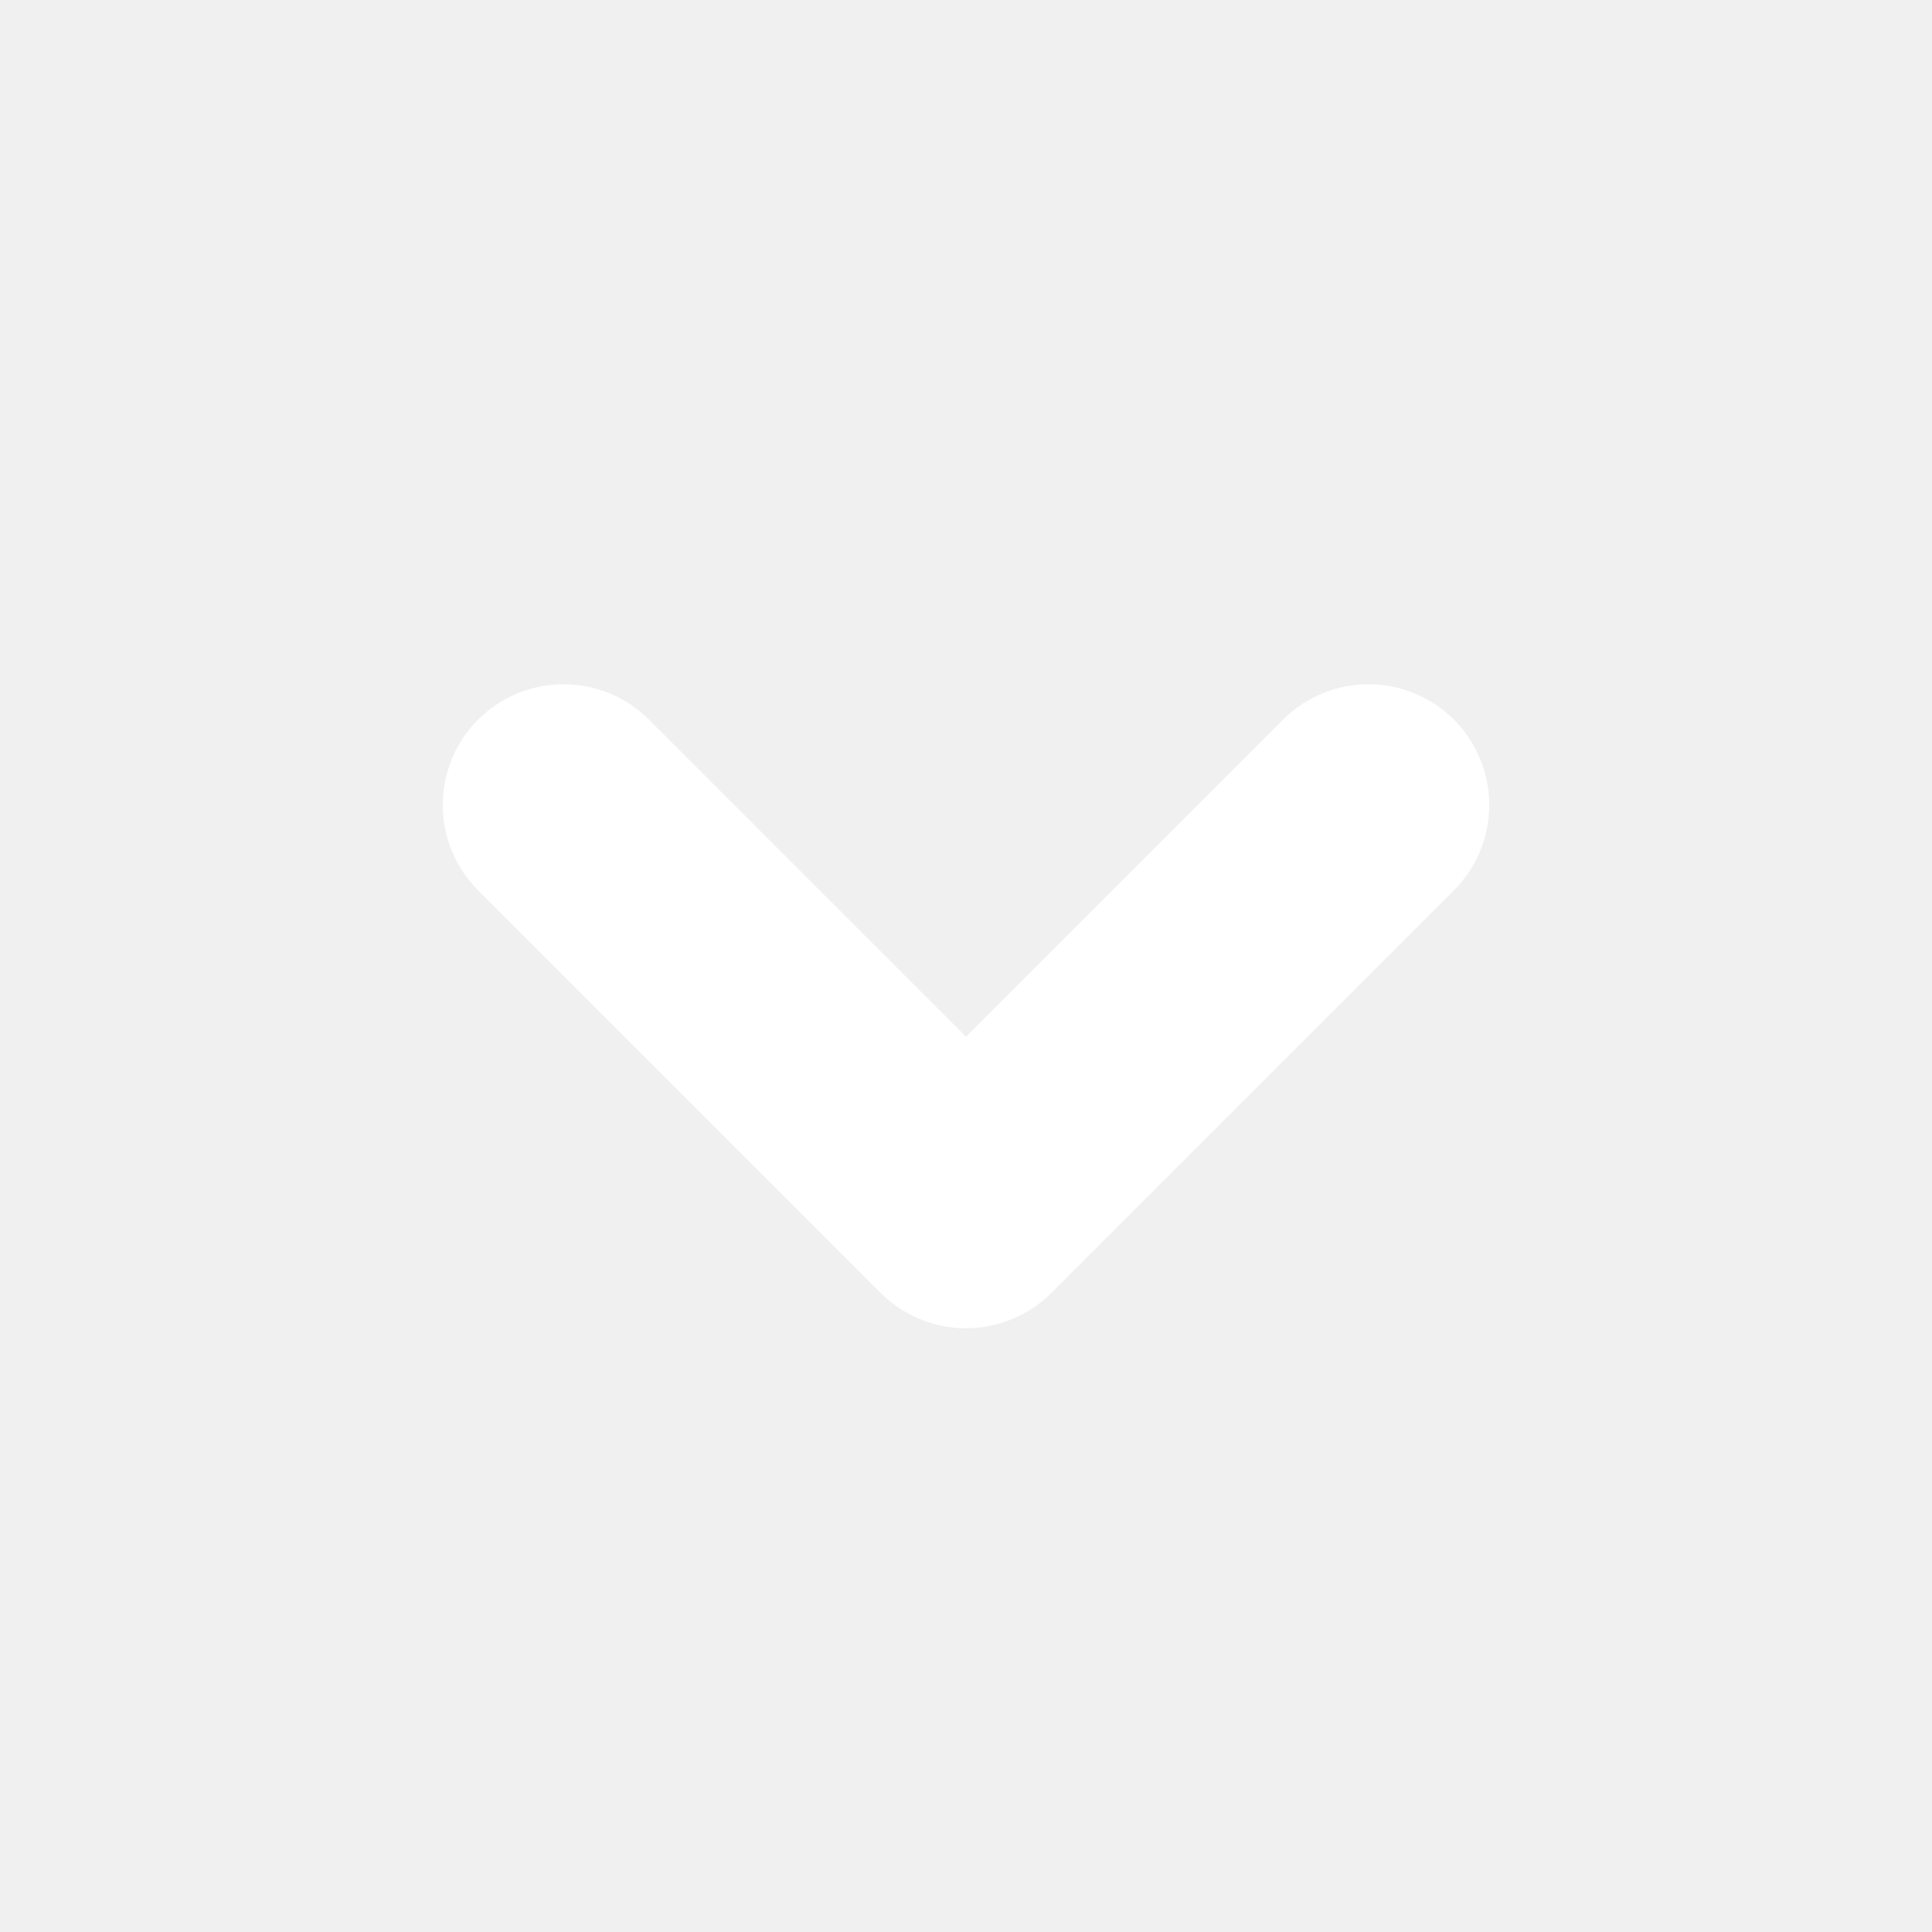
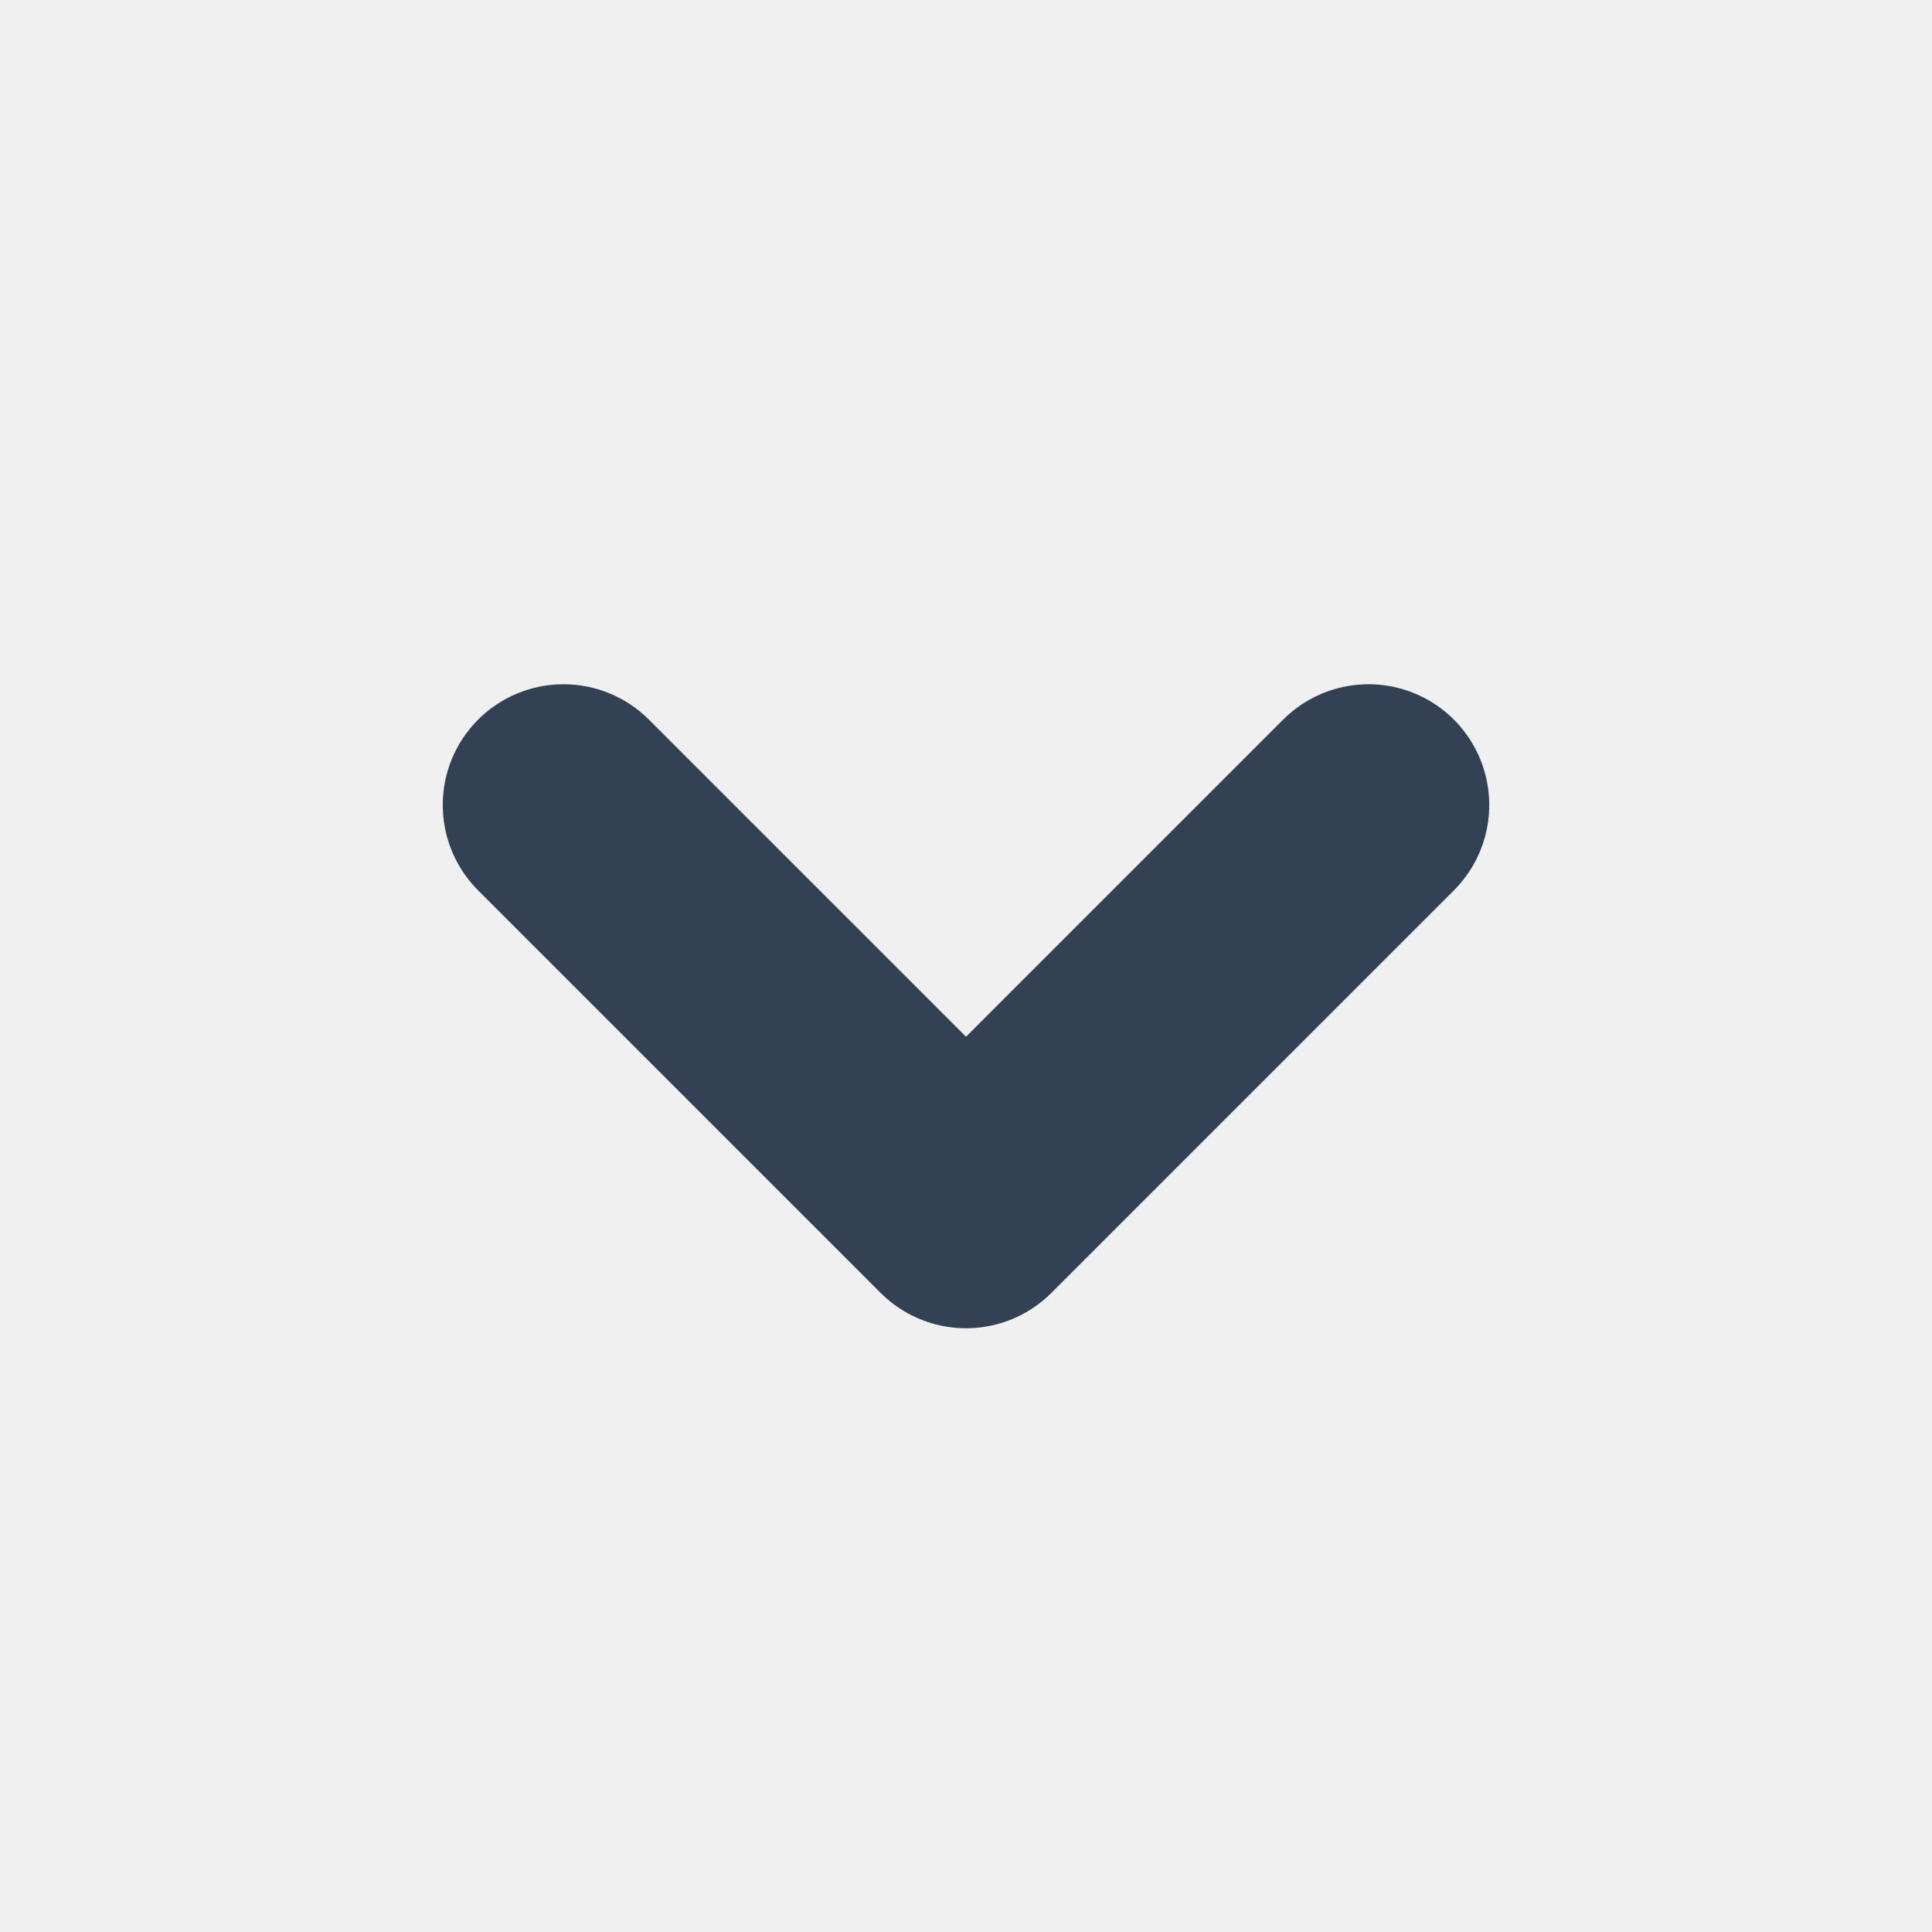
<svg xmlns="http://www.w3.org/2000/svg" width="12" height="12" viewBox="0 0 24 24" fill="none">
-   <path d="M7 10l5 5 5-5" stroke="#FFFFFF" stroke-width="3" stroke-linecap="round" stroke-linejoin="round" />
+   <path d="M7 10l5 5 5-5" stroke="#334155" stroke-width="3" stroke-linecap="round" stroke-linejoin="round" />
</svg>
